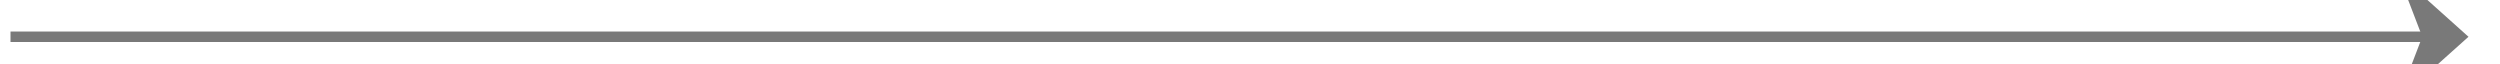
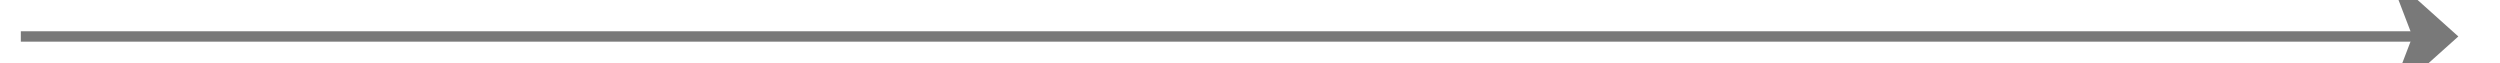
- <svg xmlns="http://www.w3.org/2000/svg" version="1.1" width="238px" height="6px" preserveAspectRatio="xMinYMid meet" viewBox="832 983  238 4">
-   <path d="M 945 1095.8  L 951 1102.5  L 957 1095.8  L 951 1098.1  L 945 1095.8  Z " fill-rule="nonzero" fill="#797979" stroke="none" transform="matrix(-1.83690953073357E-16 -1 1 -1.83690953073357E-16 -35.5 1936.5 )" />
-   <path d="M 951 868.5  L 951 1101.5  " stroke-width="1" stroke="#797979" fill="none" transform="matrix(-1.83690953073357E-16 -1 1 -1.83690953073357E-16 -35.5 1936.5 )" />
+ <svg xmlns="http://www.w3.org/2000/svg" version="1.1" width="240px" height="6px" preserveAspectRatio="xMinYMid meet" viewBox="298 983  240 4">
+   <path d="M 412 1095.8  L 418 1102.5  L 424 1095.8  L 418 1098.1  L 412 1095.8  Z " fill-rule="nonzero" fill="#797979" stroke="none" transform="matrix(-1.83690953073357E-16 -1 1 -1.83690953073357E-16 -568.5 1403.5 )" />
+   <path d="M 418 868.5  L 418 1101.5  " stroke-width="1" stroke="#797979" fill="none" transform="matrix(-1.83690953073357E-16 -1 1 -1.83690953073357E-16 -568.5 1403.5 )" />
</svg>
